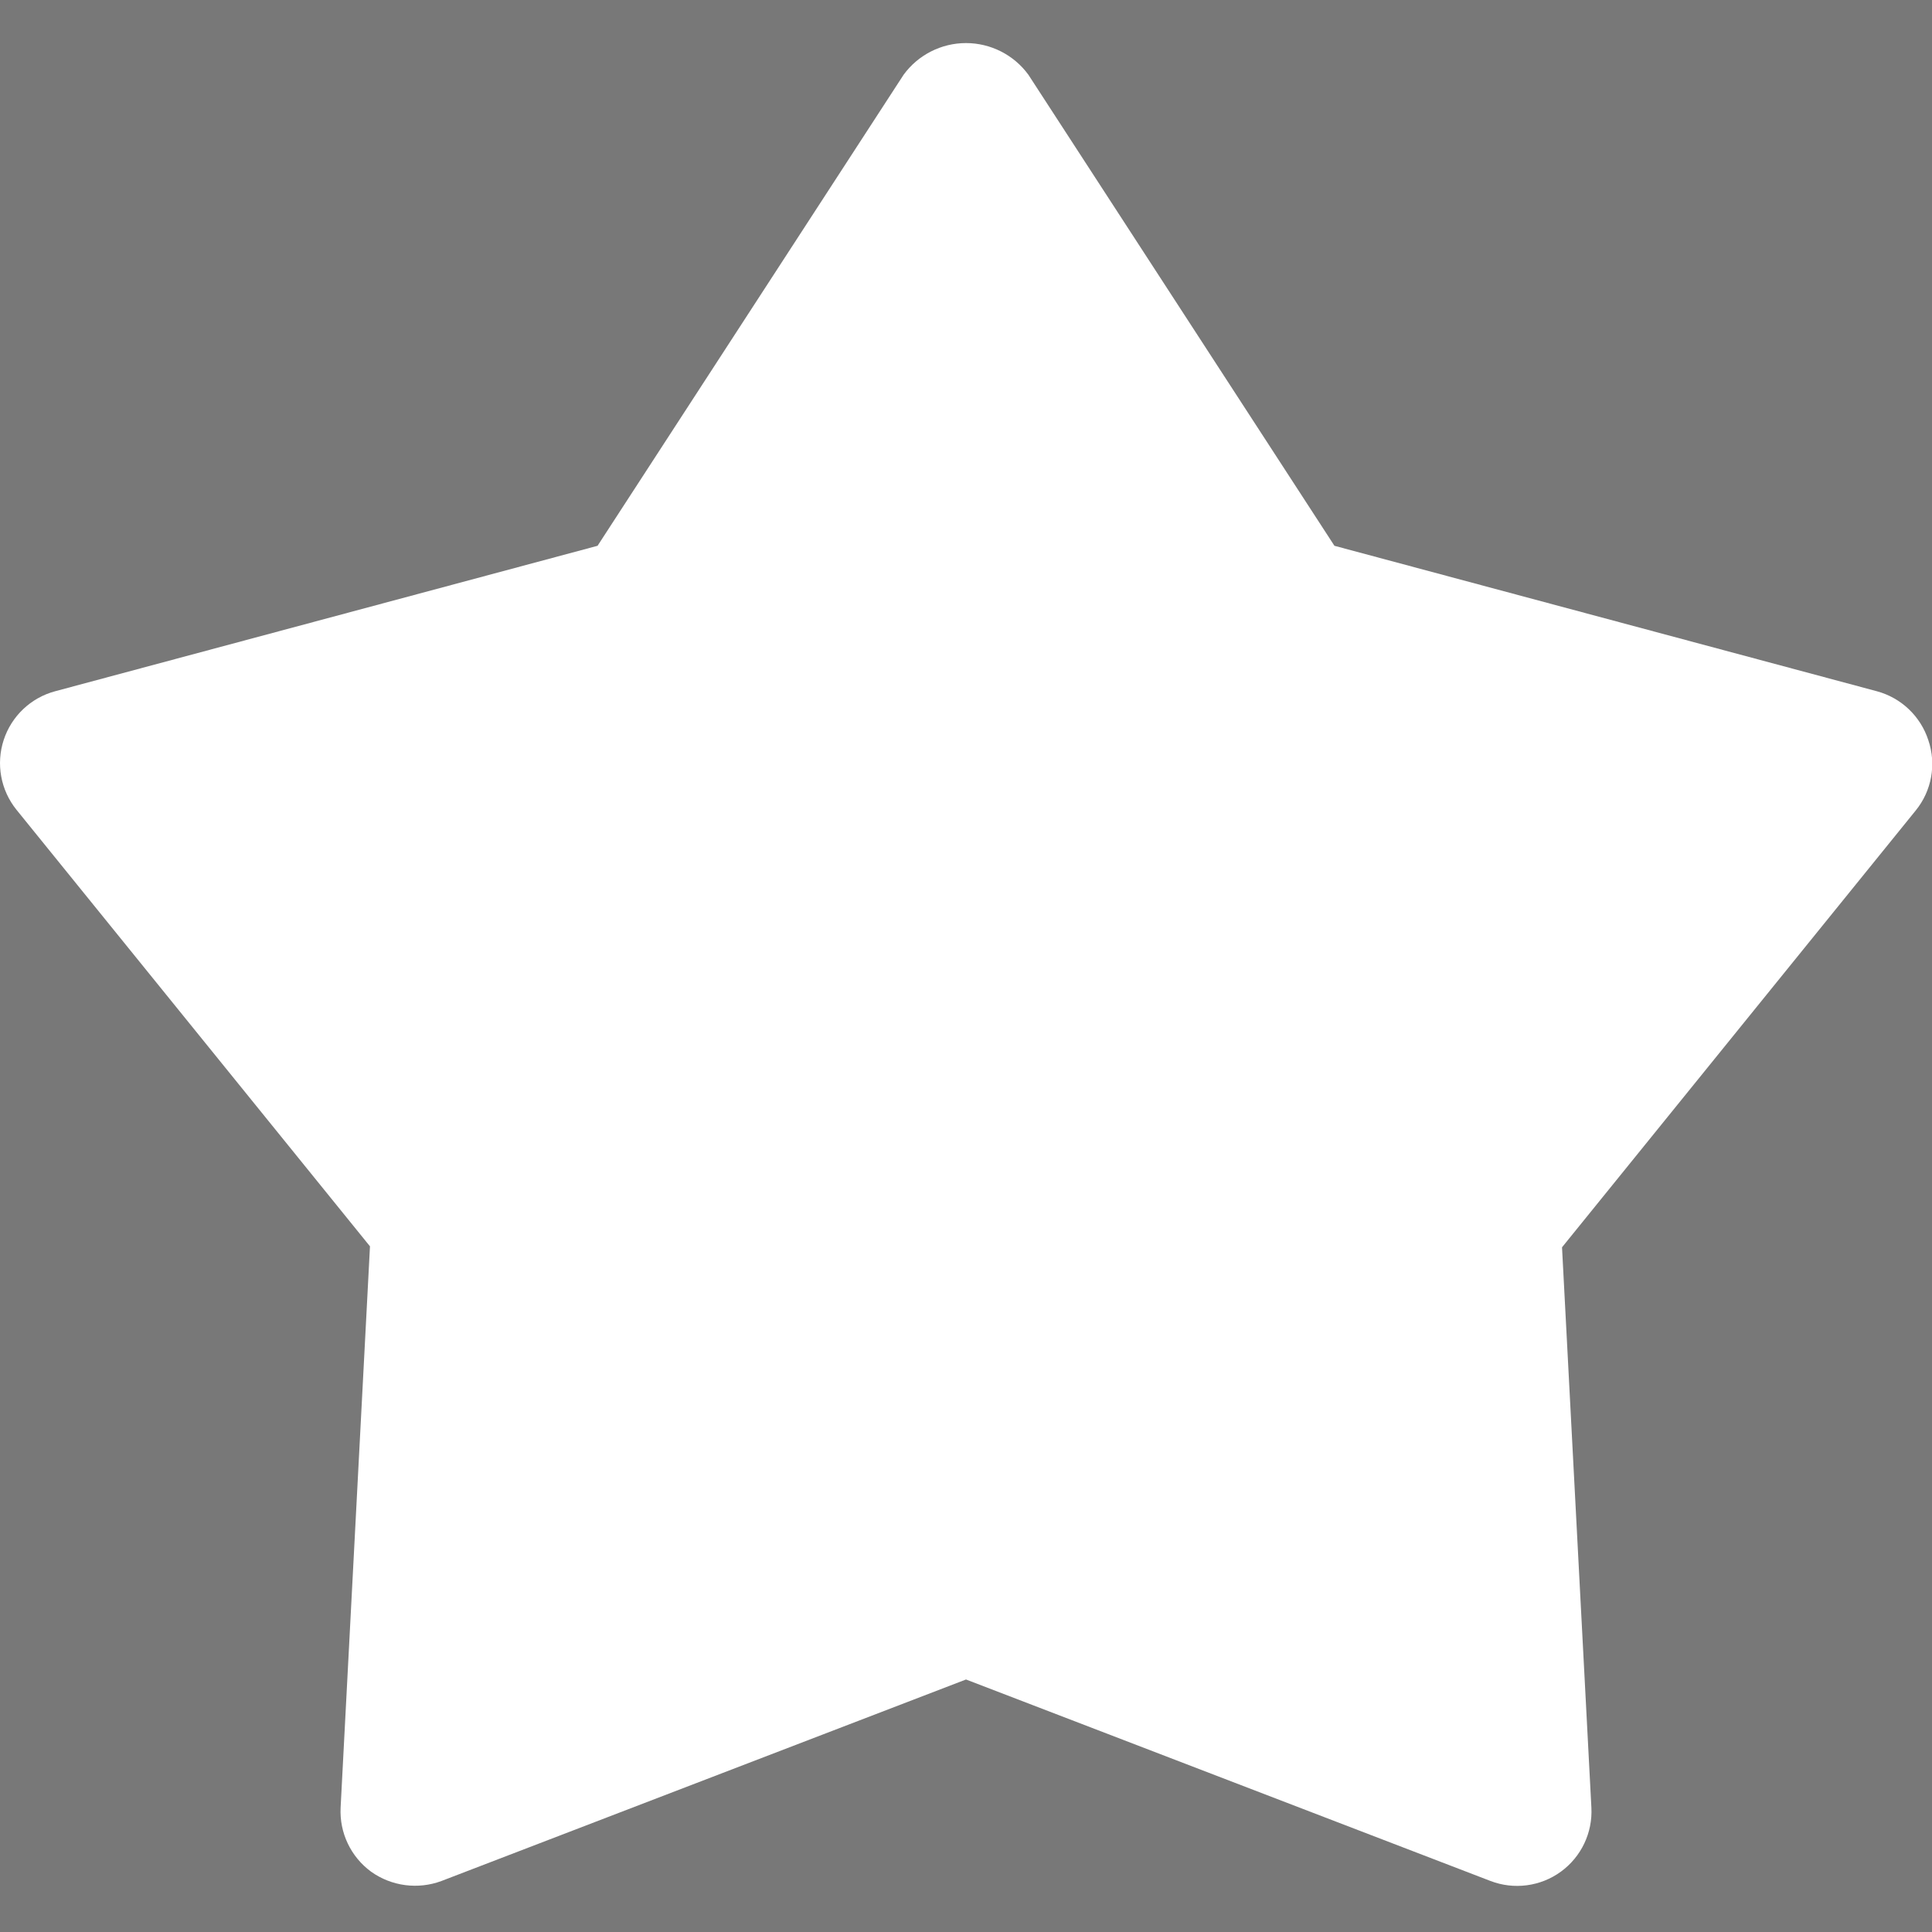
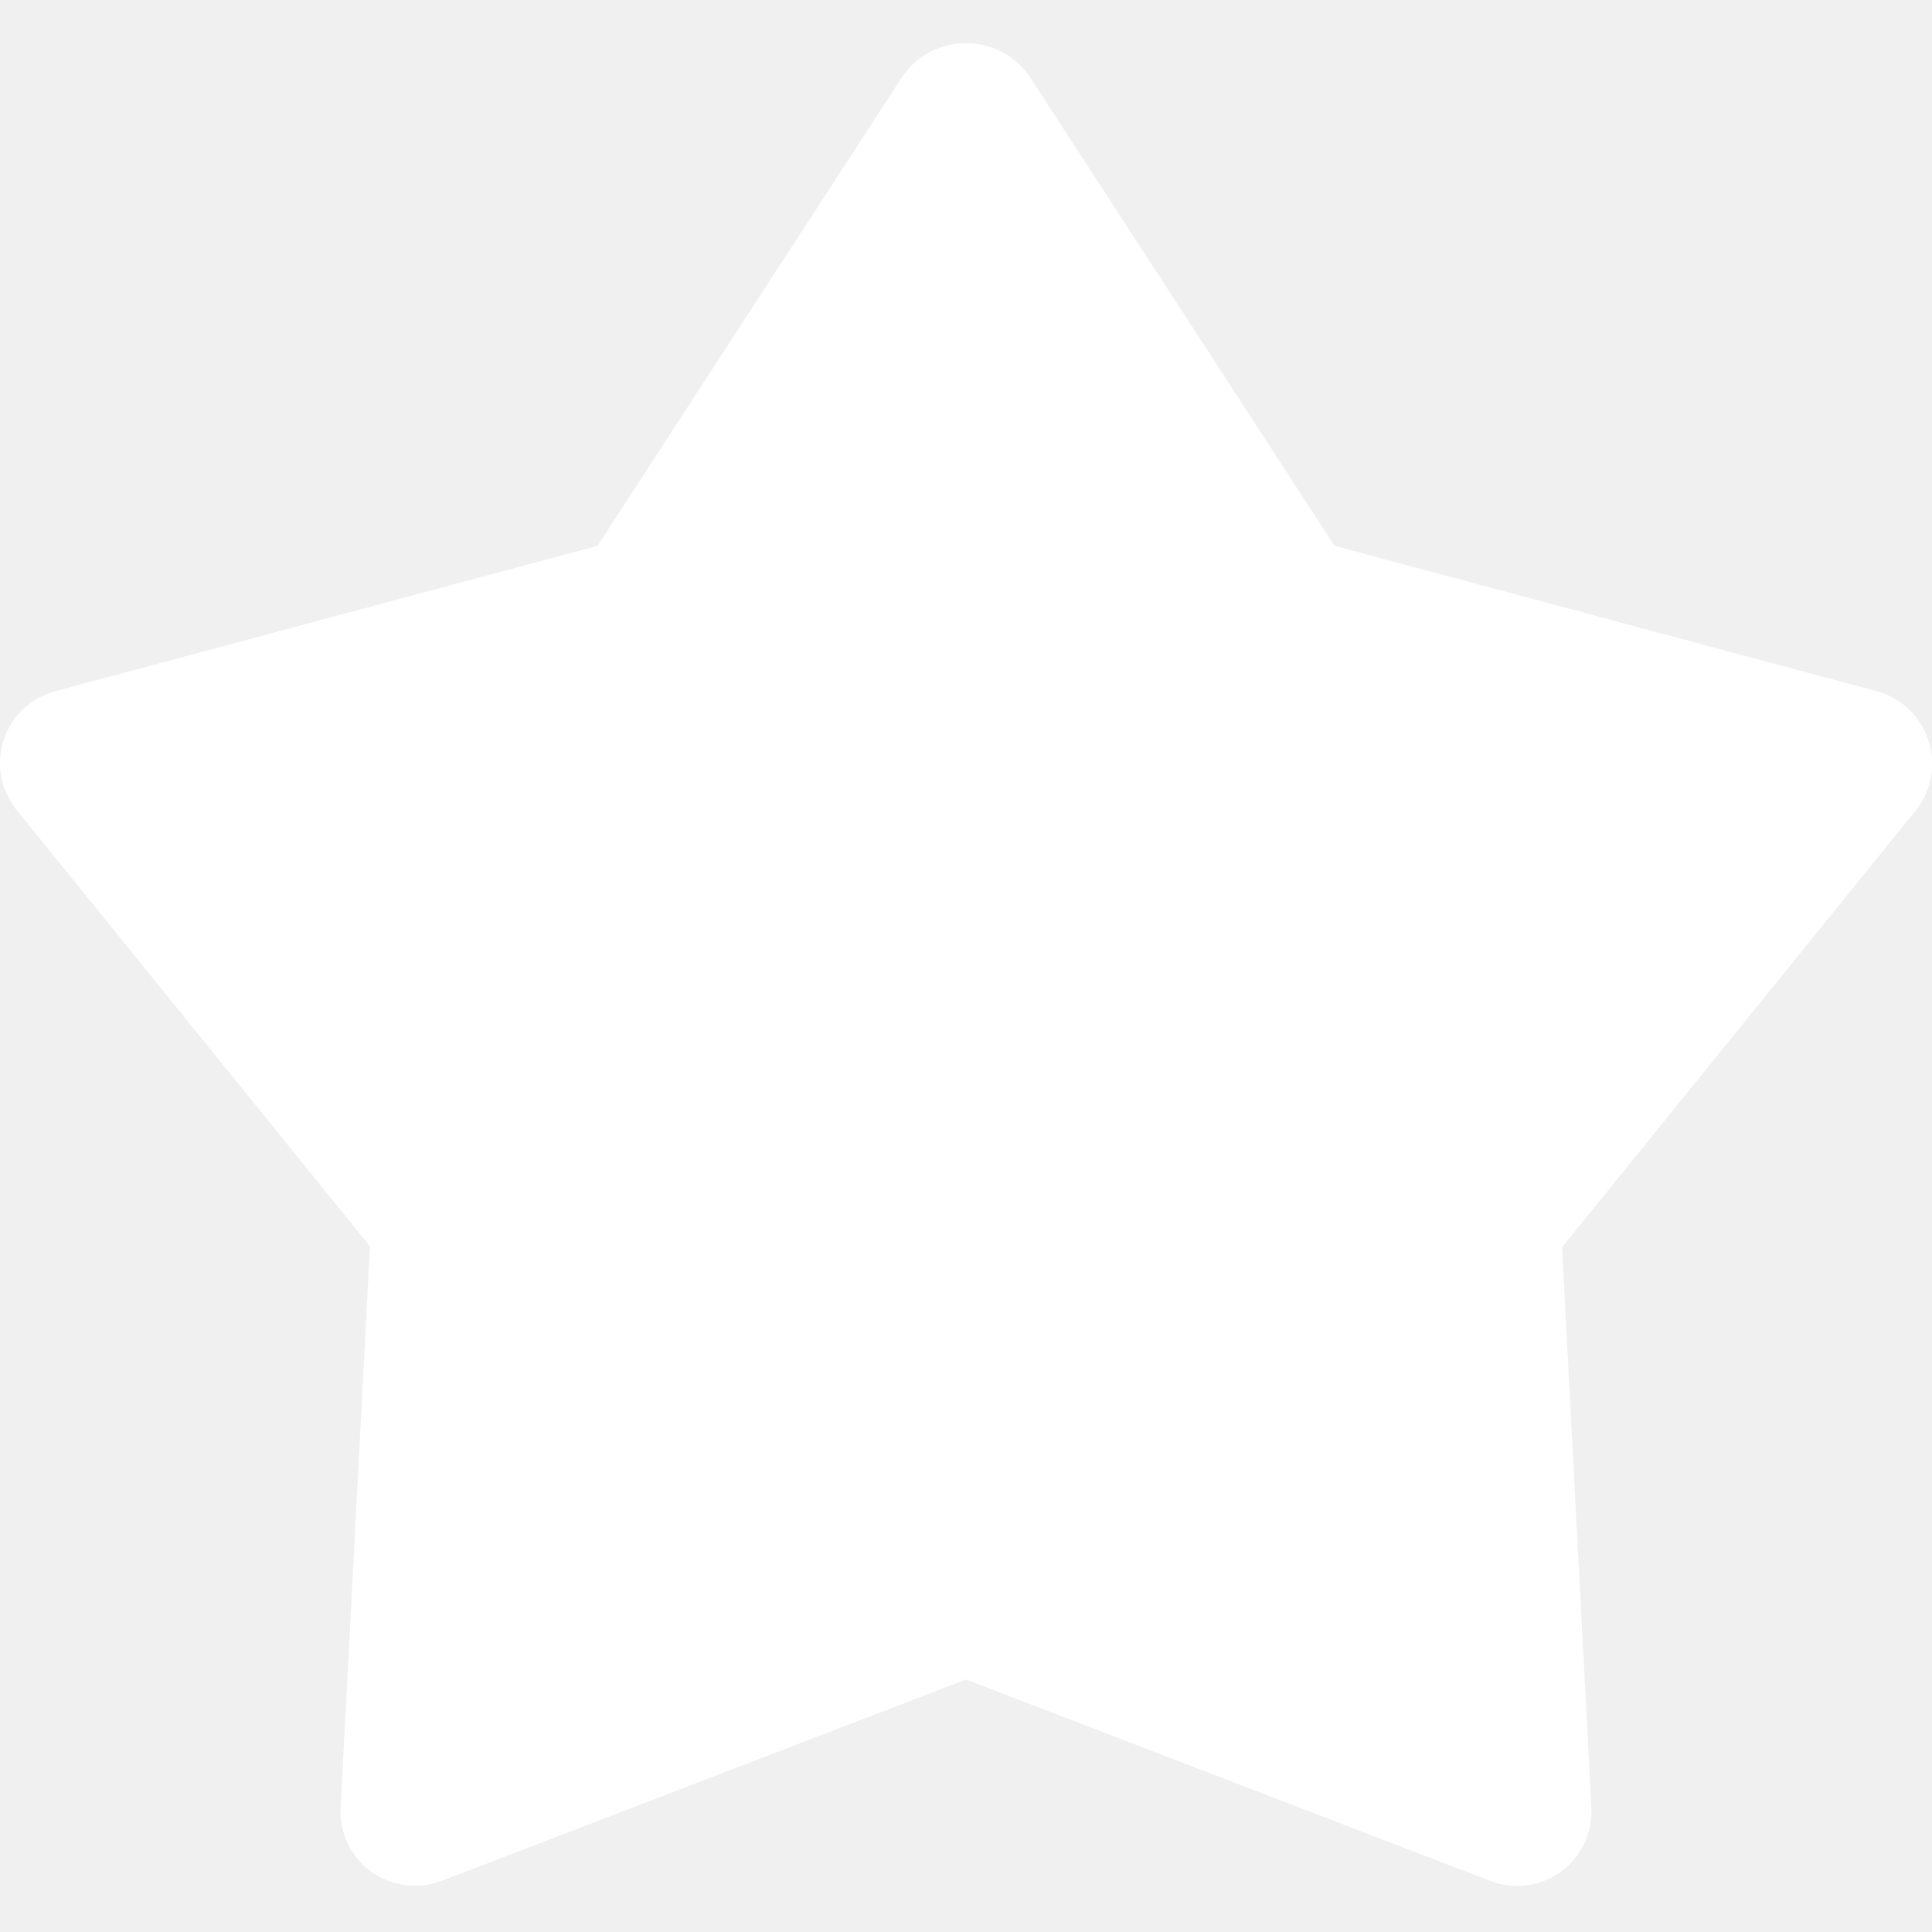
<svg xmlns="http://www.w3.org/2000/svg" id="Layer_1" data-name="Layer 1" viewBox="0 0 100 100">
-   <rect x="-106.91" width="531.56" height="512" opacity="0.5" />
  <g id="surface1">
    <path d="M99.81,38.31a3.86,3.86,0,0,0-2.66-2.53L69.07,28.25,53.23,3.87a4,4,0,0,0-6.46,0L30.93,28.25,2.85,35.78a3.85,3.85,0,0,0-2,6.13l18.3,22.6L17.63,93.56a3.87,3.87,0,0,0,1.58,3.32,3.92,3.92,0,0,0,3.64.48L50,86.93,77.15,97.36a3.85,3.85,0,0,0,5.22-3.8l-1.52-29,18.3-22.6A3.82,3.82,0,0,0,99.81,38.31Z" fill="#fff" />
  </g>
</svg>
